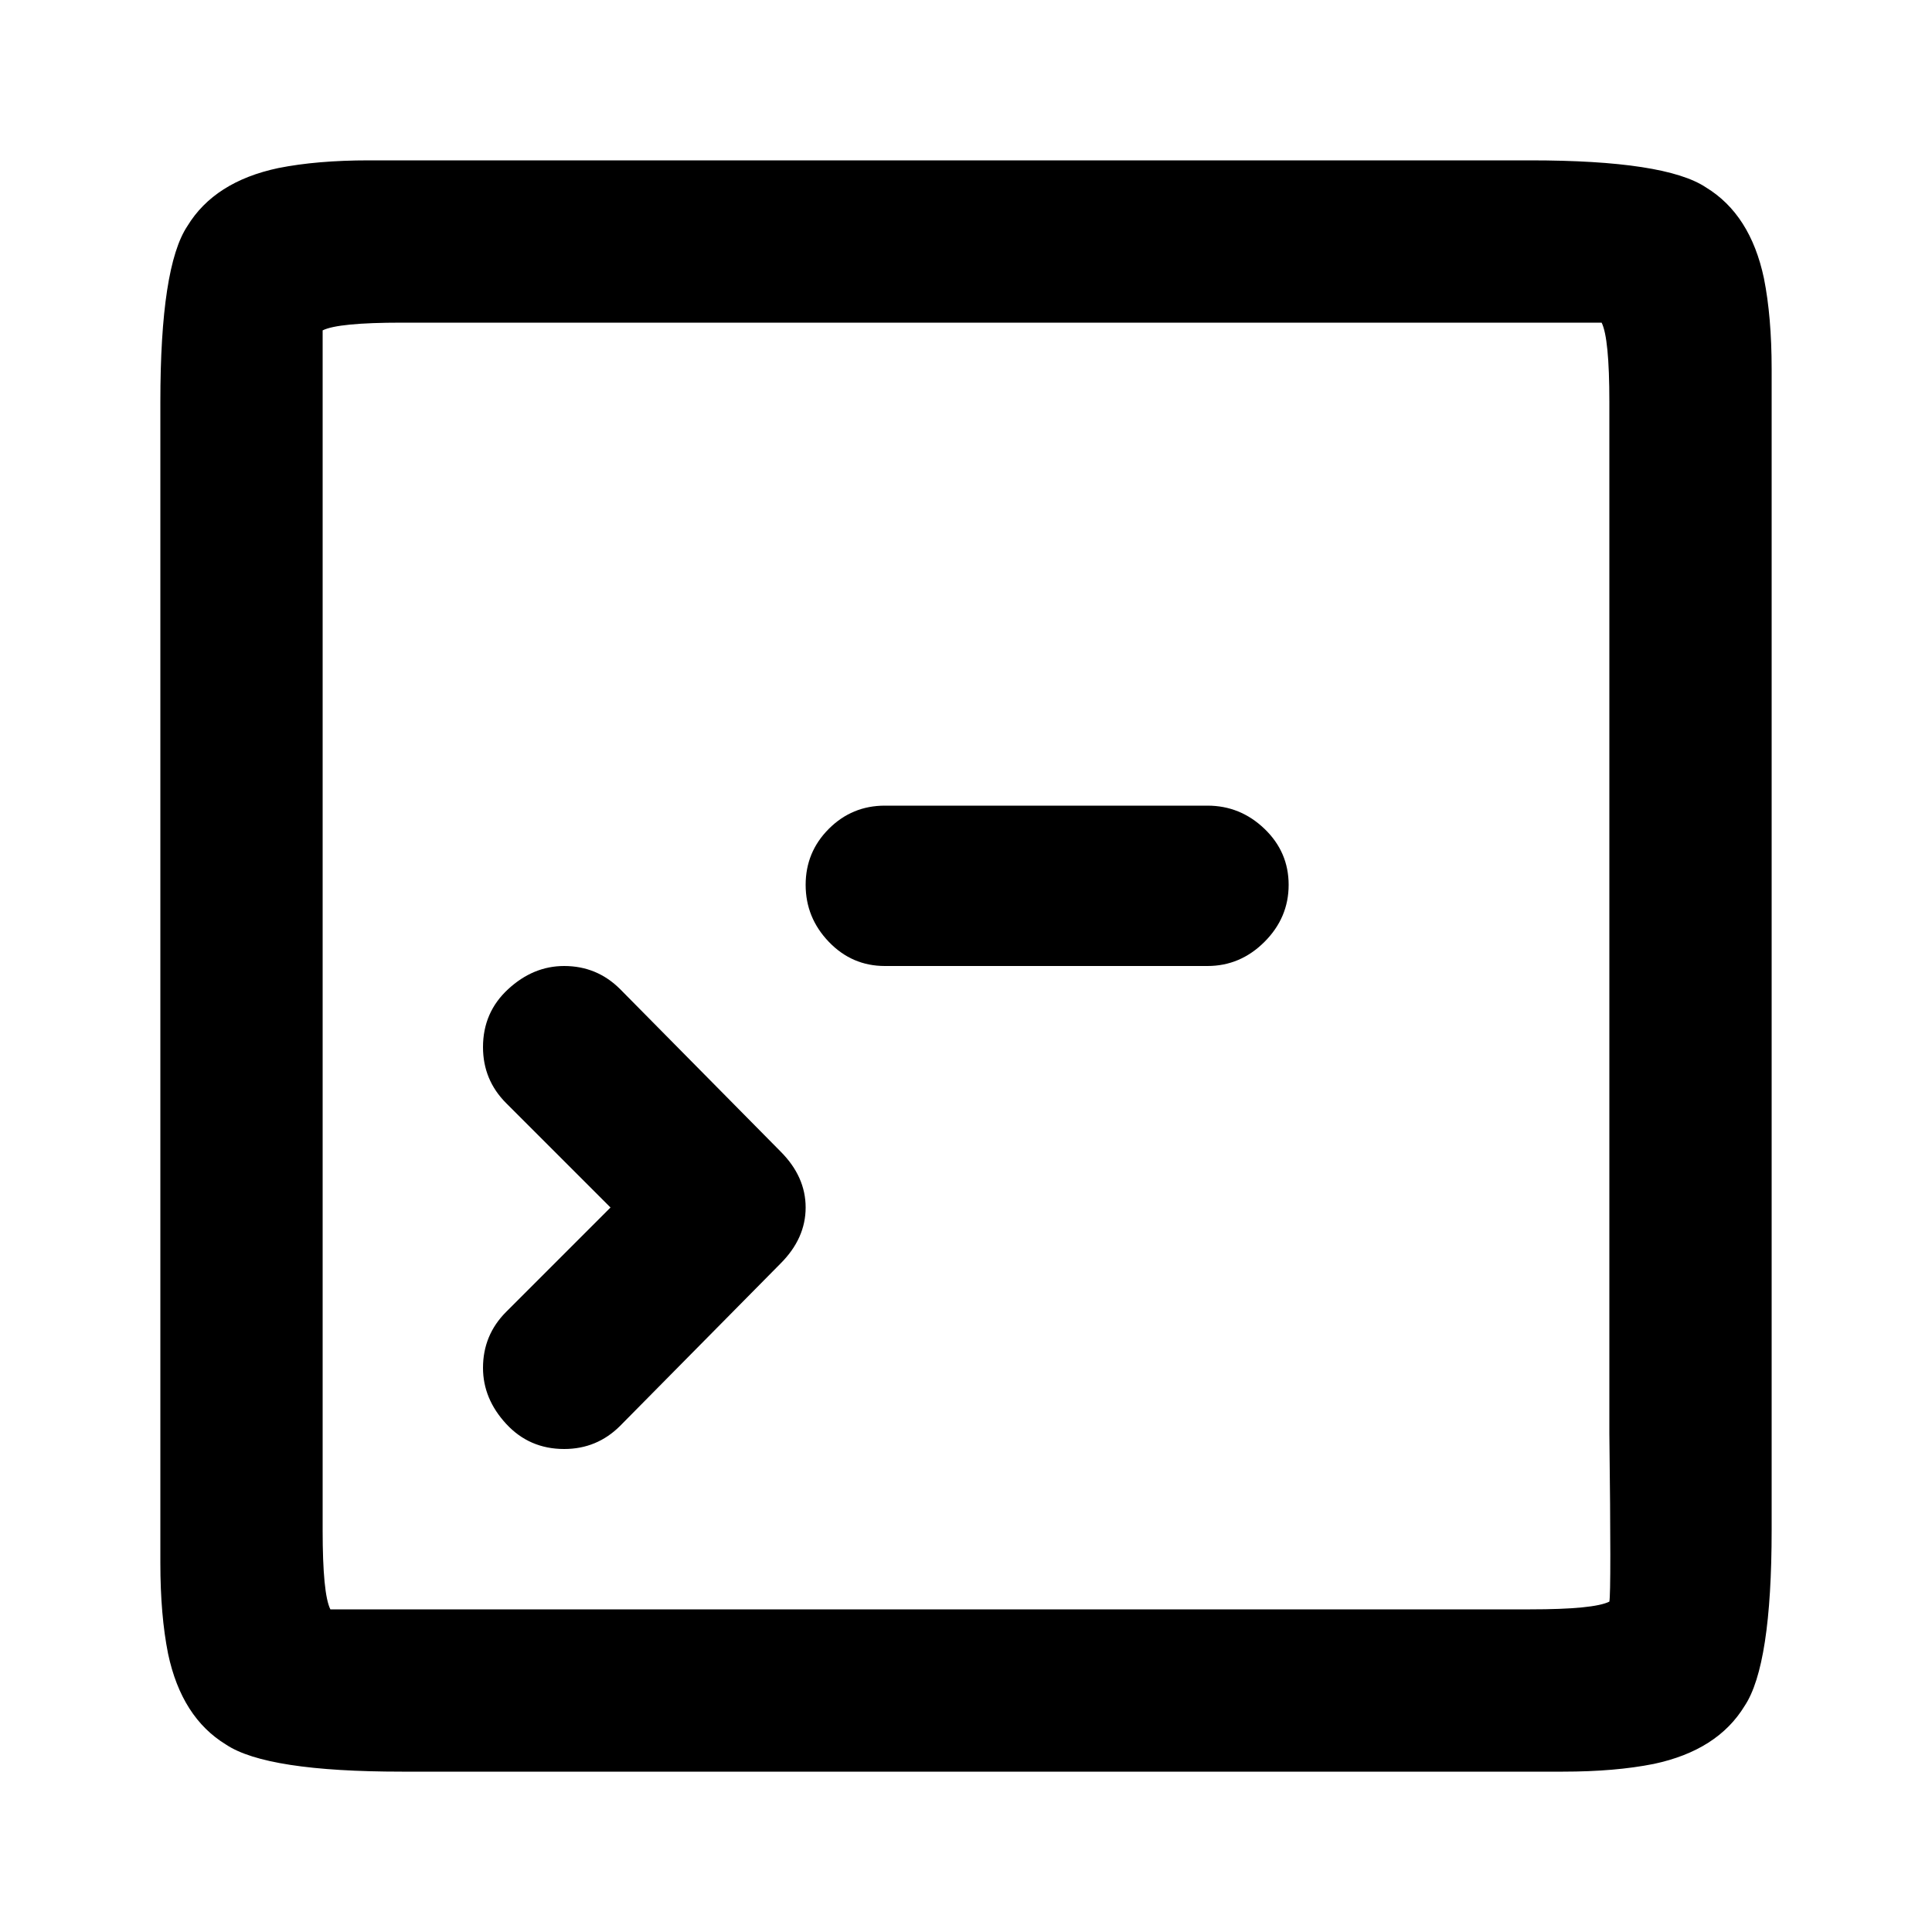
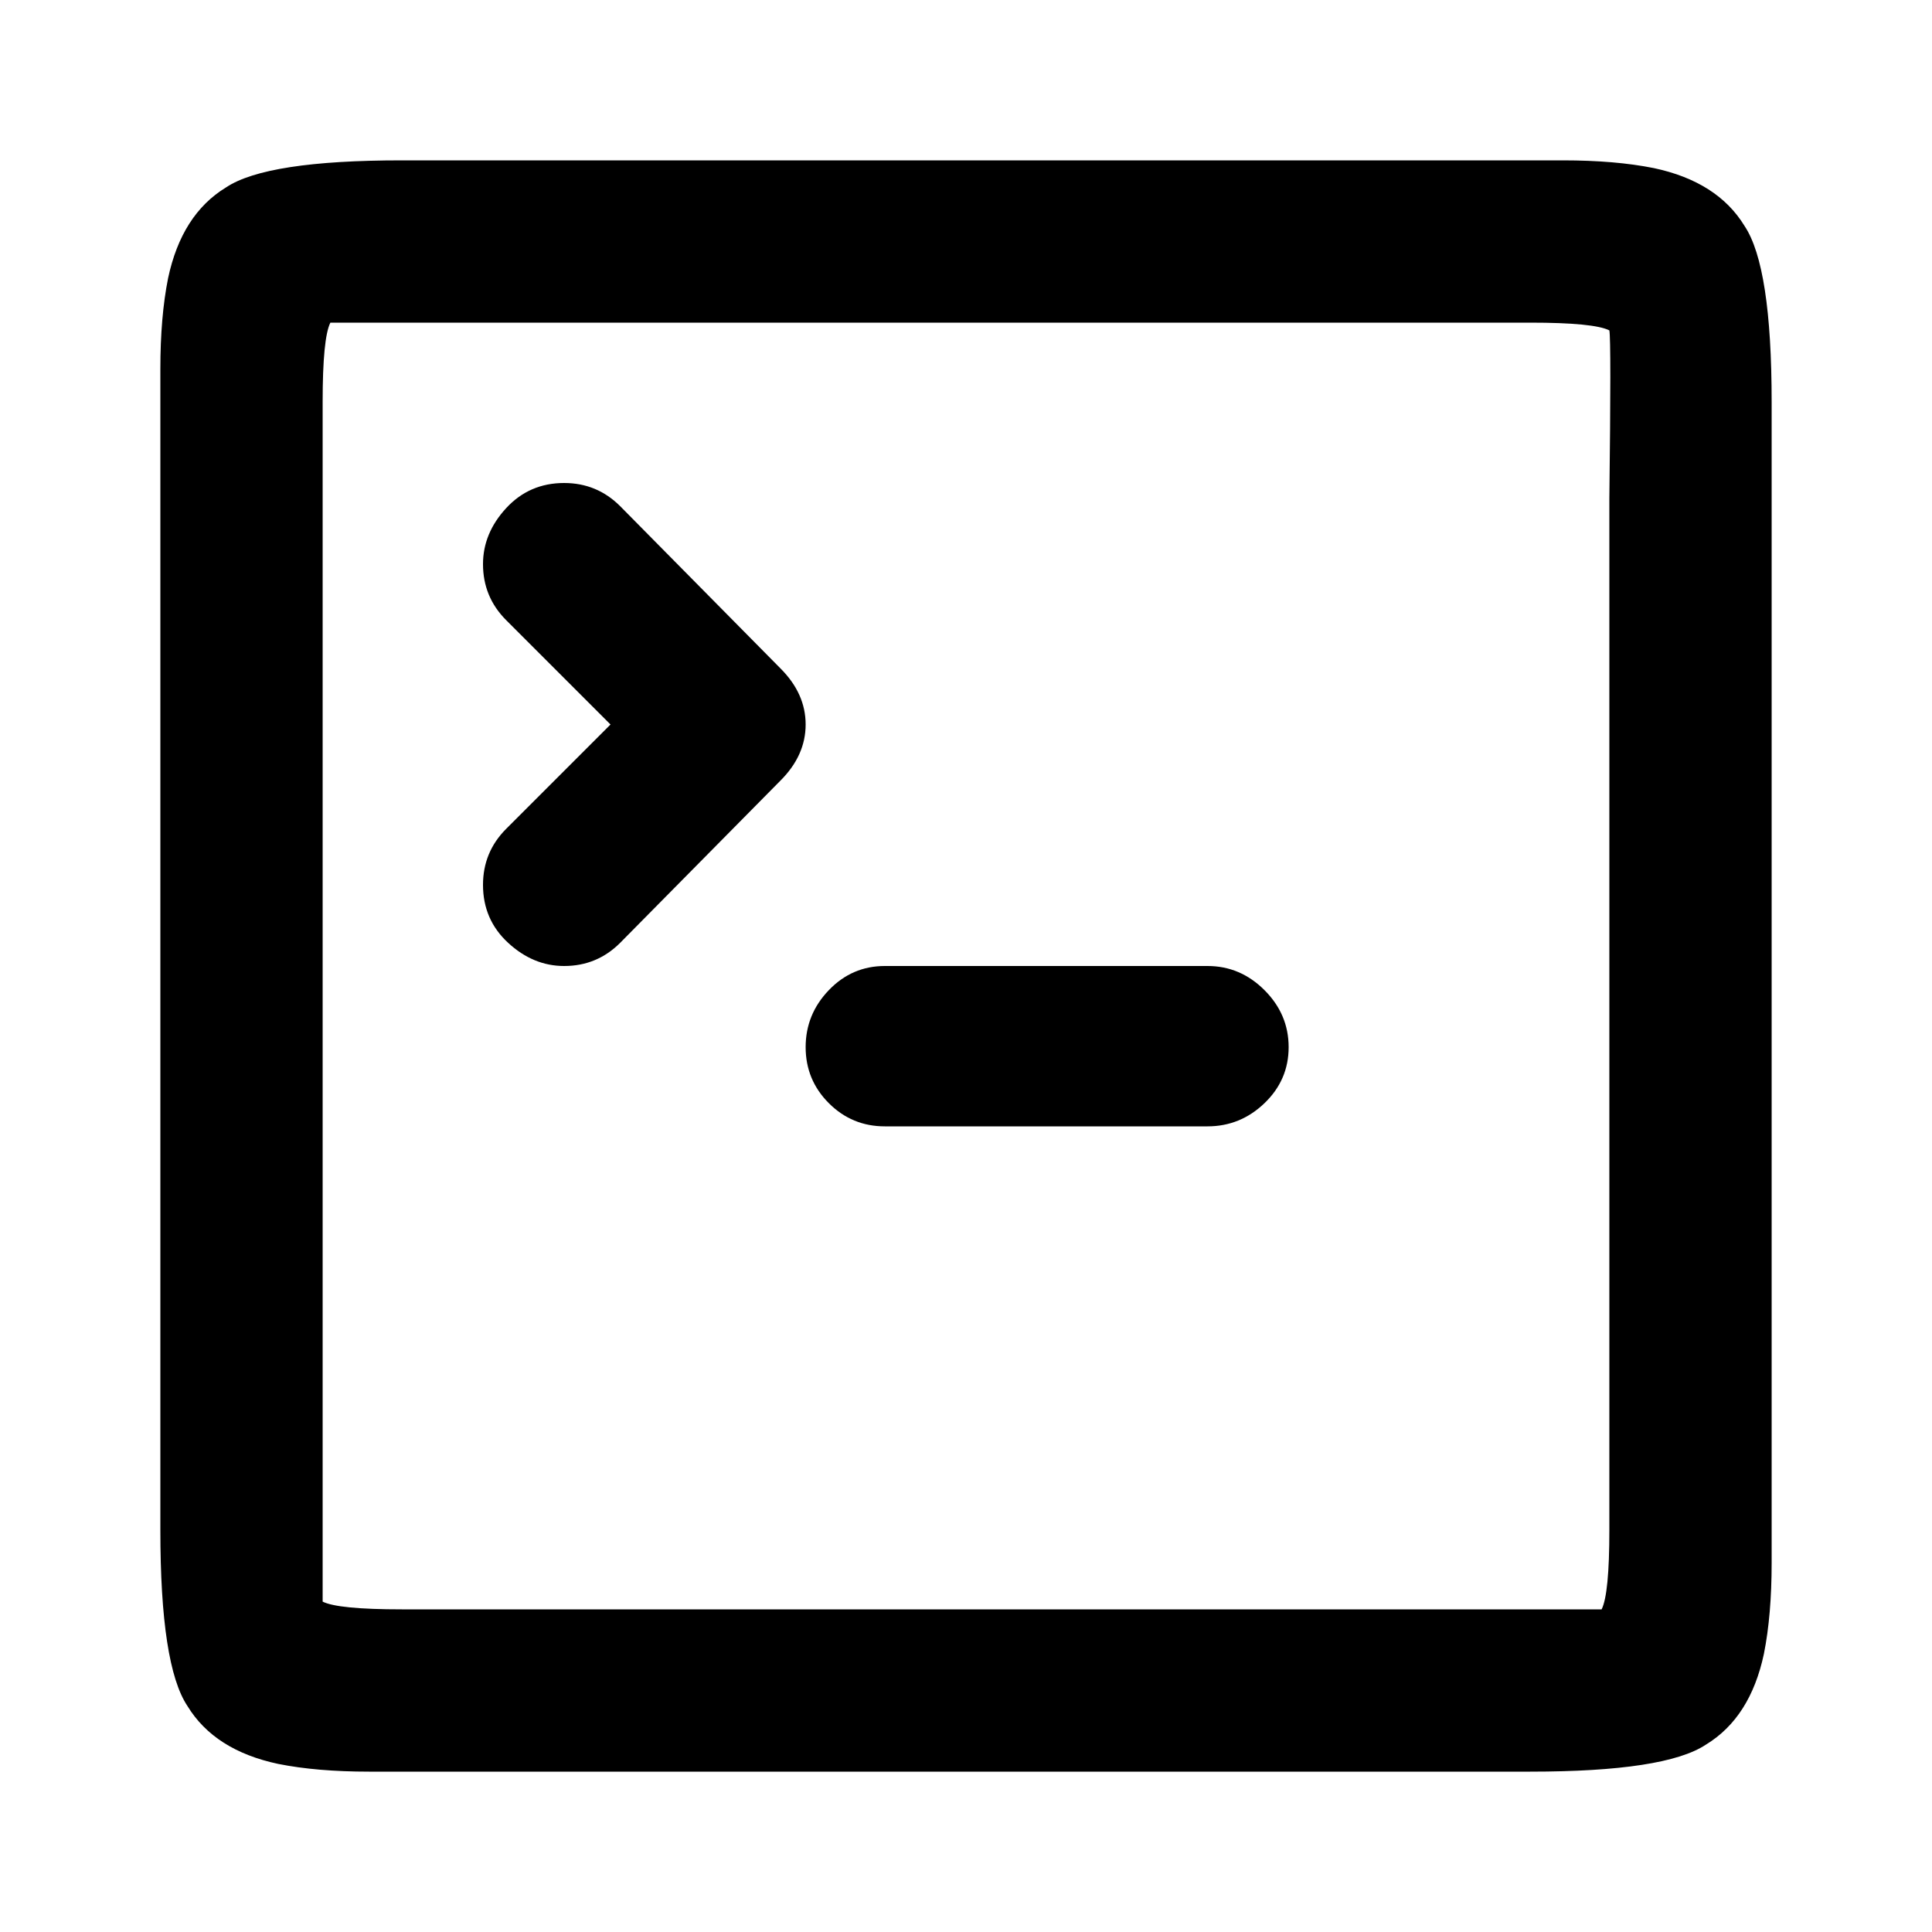
<svg xmlns="http://www.w3.org/2000/svg" viewBox="0 0 24 24" fill="currentColor">
-   <path d="M4.008 4.104Q4.2 4.008 4.992 4.008H19.896Q19.992 4.2 19.992 4.992Q19.992 12.264 19.992 17.808Q20.016 19.776 19.992 19.896Q19.8 19.992 19.008 19.992H4.104Q4.008 19.8 4.008 19.008ZM1.992 19.008V19.416Q1.992 20.064 2.088 20.544Q2.256 21.336 2.808 21.672Q3.312 22.008 4.992 22.008H19.008H19.416Q20.064 22.008 20.544 21.912Q21.336 21.744 21.672 21.192Q22.008 20.688 22.008 19.008V4.992V4.584Q22.008 3.936 21.912 3.456Q21.744 2.664 21.192 2.328Q20.688 1.992 19.008 1.992H4.992H4.584Q3.936 1.992 3.456 2.088Q2.664 2.256 2.328 2.808Q1.992 3.312 1.992 4.992ZM10.992 12H15Q15.408 12 15.708 11.7Q16.008 11.4 16.008 10.992Q16.008 10.584 15.708 10.296Q15.408 10.008 15 10.008H10.992Q10.584 10.008 10.296 10.296Q10.008 10.584 10.008 10.992Q10.008 11.4 10.296 11.7Q10.584 12 10.992 12ZM6.288 16.296Q6 16.584 6 16.992Q6 17.376 6.288 17.688Q6.576 18 7.008 18Q7.416 18 7.704 17.712L9.696 15.696Q10.008 15.384 10.008 15Q10.008 14.616 9.696 14.304L7.704 12.288Q7.416 12 7.008 12Q6.624 12 6.312 12.288Q6 12.576 6 13.008Q6 13.416 6.288 13.704L7.584 15Z" />
+   <g transform="translate(0,24) scale(1,-1)">
+     <path d="M4.008 4.104Q4.2 4.008 4.992 4.008H19.896Q19.992 4.2 19.992 4.992Q19.992 12.264 19.992 17.808Q20.016 19.776 19.992 19.896Q19.8 19.992 19.008 19.992H4.104Q4.008 19.8 4.008 19.008ZM1.992 19.008V19.416Q1.992 20.064 2.088 20.544Q2.256 21.336 2.808 21.672Q3.312 22.008 4.992 22.008H19.008H19.416Q20.064 22.008 20.544 21.912Q21.336 21.744 21.672 21.192Q22.008 20.688 22.008 19.008V4.992V4.584Q22.008 3.936 21.912 3.456Q21.744 2.664 21.192 2.328Q20.688 1.992 19.008 1.992H4.992H4.584Q3.936 1.992 3.456 2.088Q2.664 2.256 2.328 2.808Q1.992 3.312 1.992 4.992ZM10.992 12H15Q15.408 12 15.708 11.7Q16.008 11.4 16.008 10.992Q16.008 10.584 15.708 10.296Q15.408 10.008 15 10.008H10.992Q10.584 10.008 10.296 10.296Q10.008 10.584 10.008 10.992Q10.008 11.4 10.296 11.7Q10.584 12 10.992 12ZM6.288 16.296Q6 16.584 6 16.992Q6 17.376 6.288 17.688Q6.576 18 7.008 18Q7.416 18 7.704 17.712L9.696 15.696Q10.008 15.384 10.008 15Q10.008 14.616 9.696 14.304L7.704 12.288Q7.416 12 7.008 12Q6.624 12 6.312 12.288Q6 12.576 6 13.008Q6 13.416 6.288 13.704L7.584 15Z" />
+   </g>
</svg>
